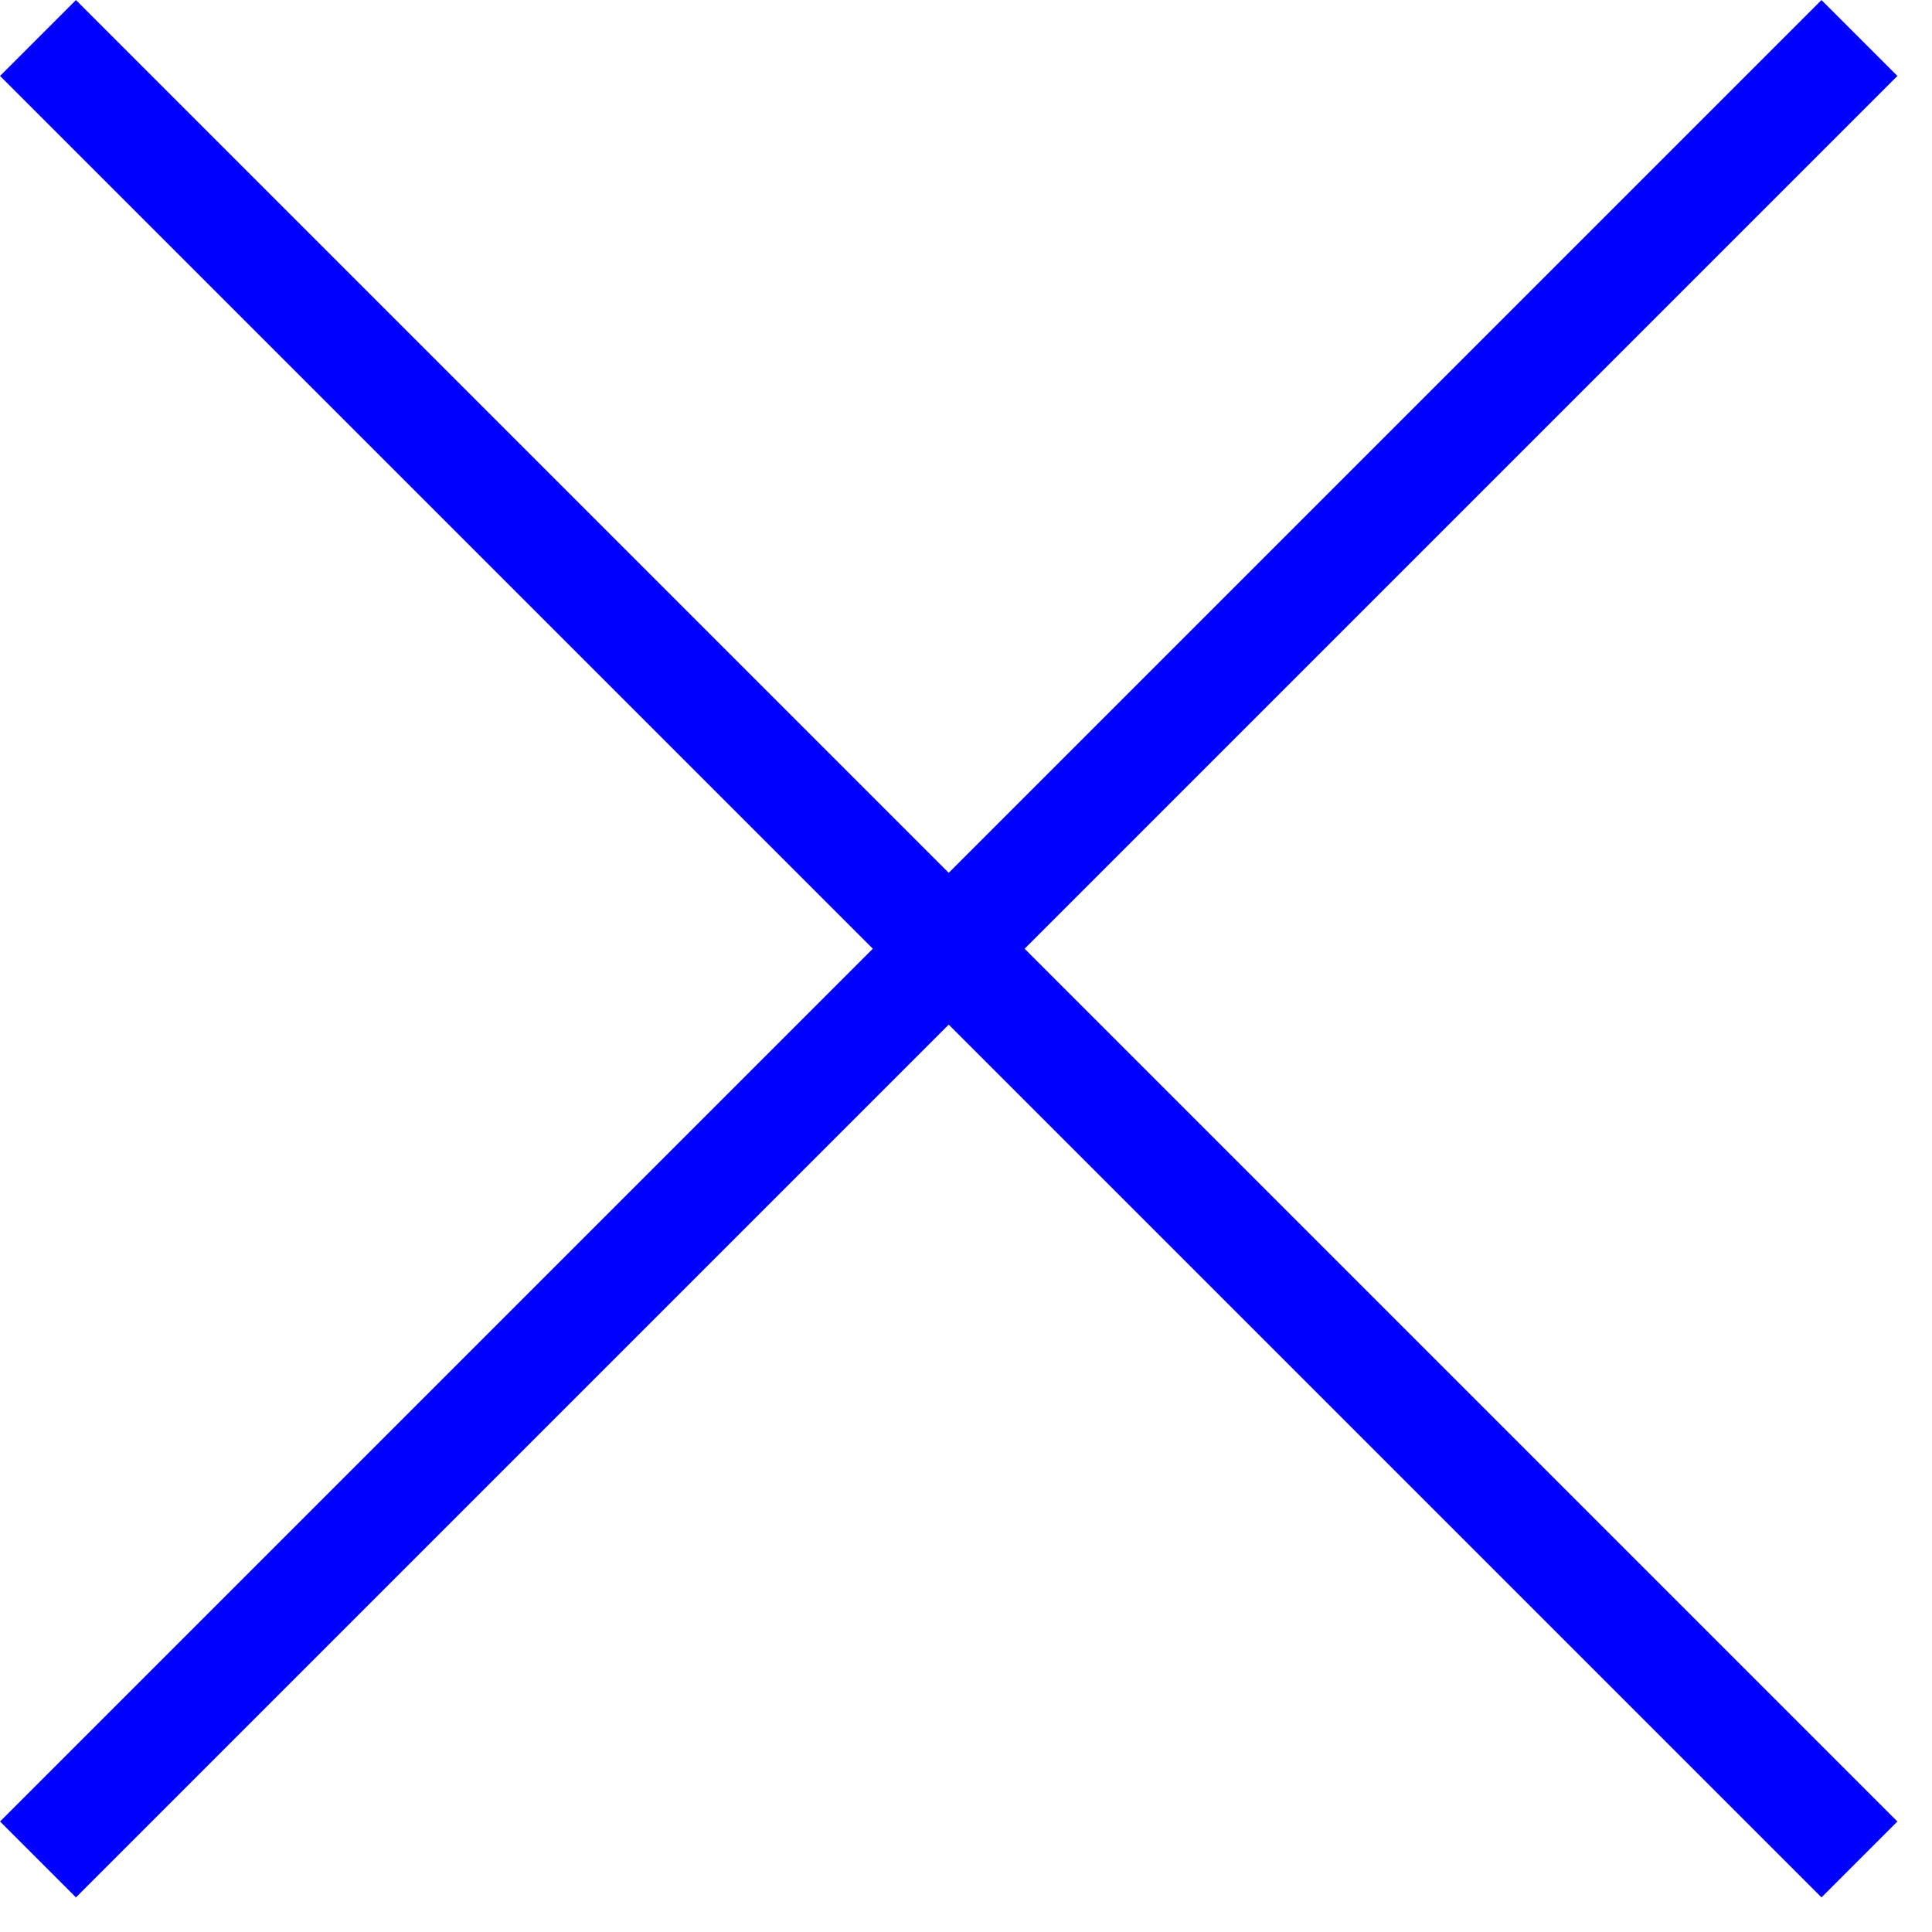
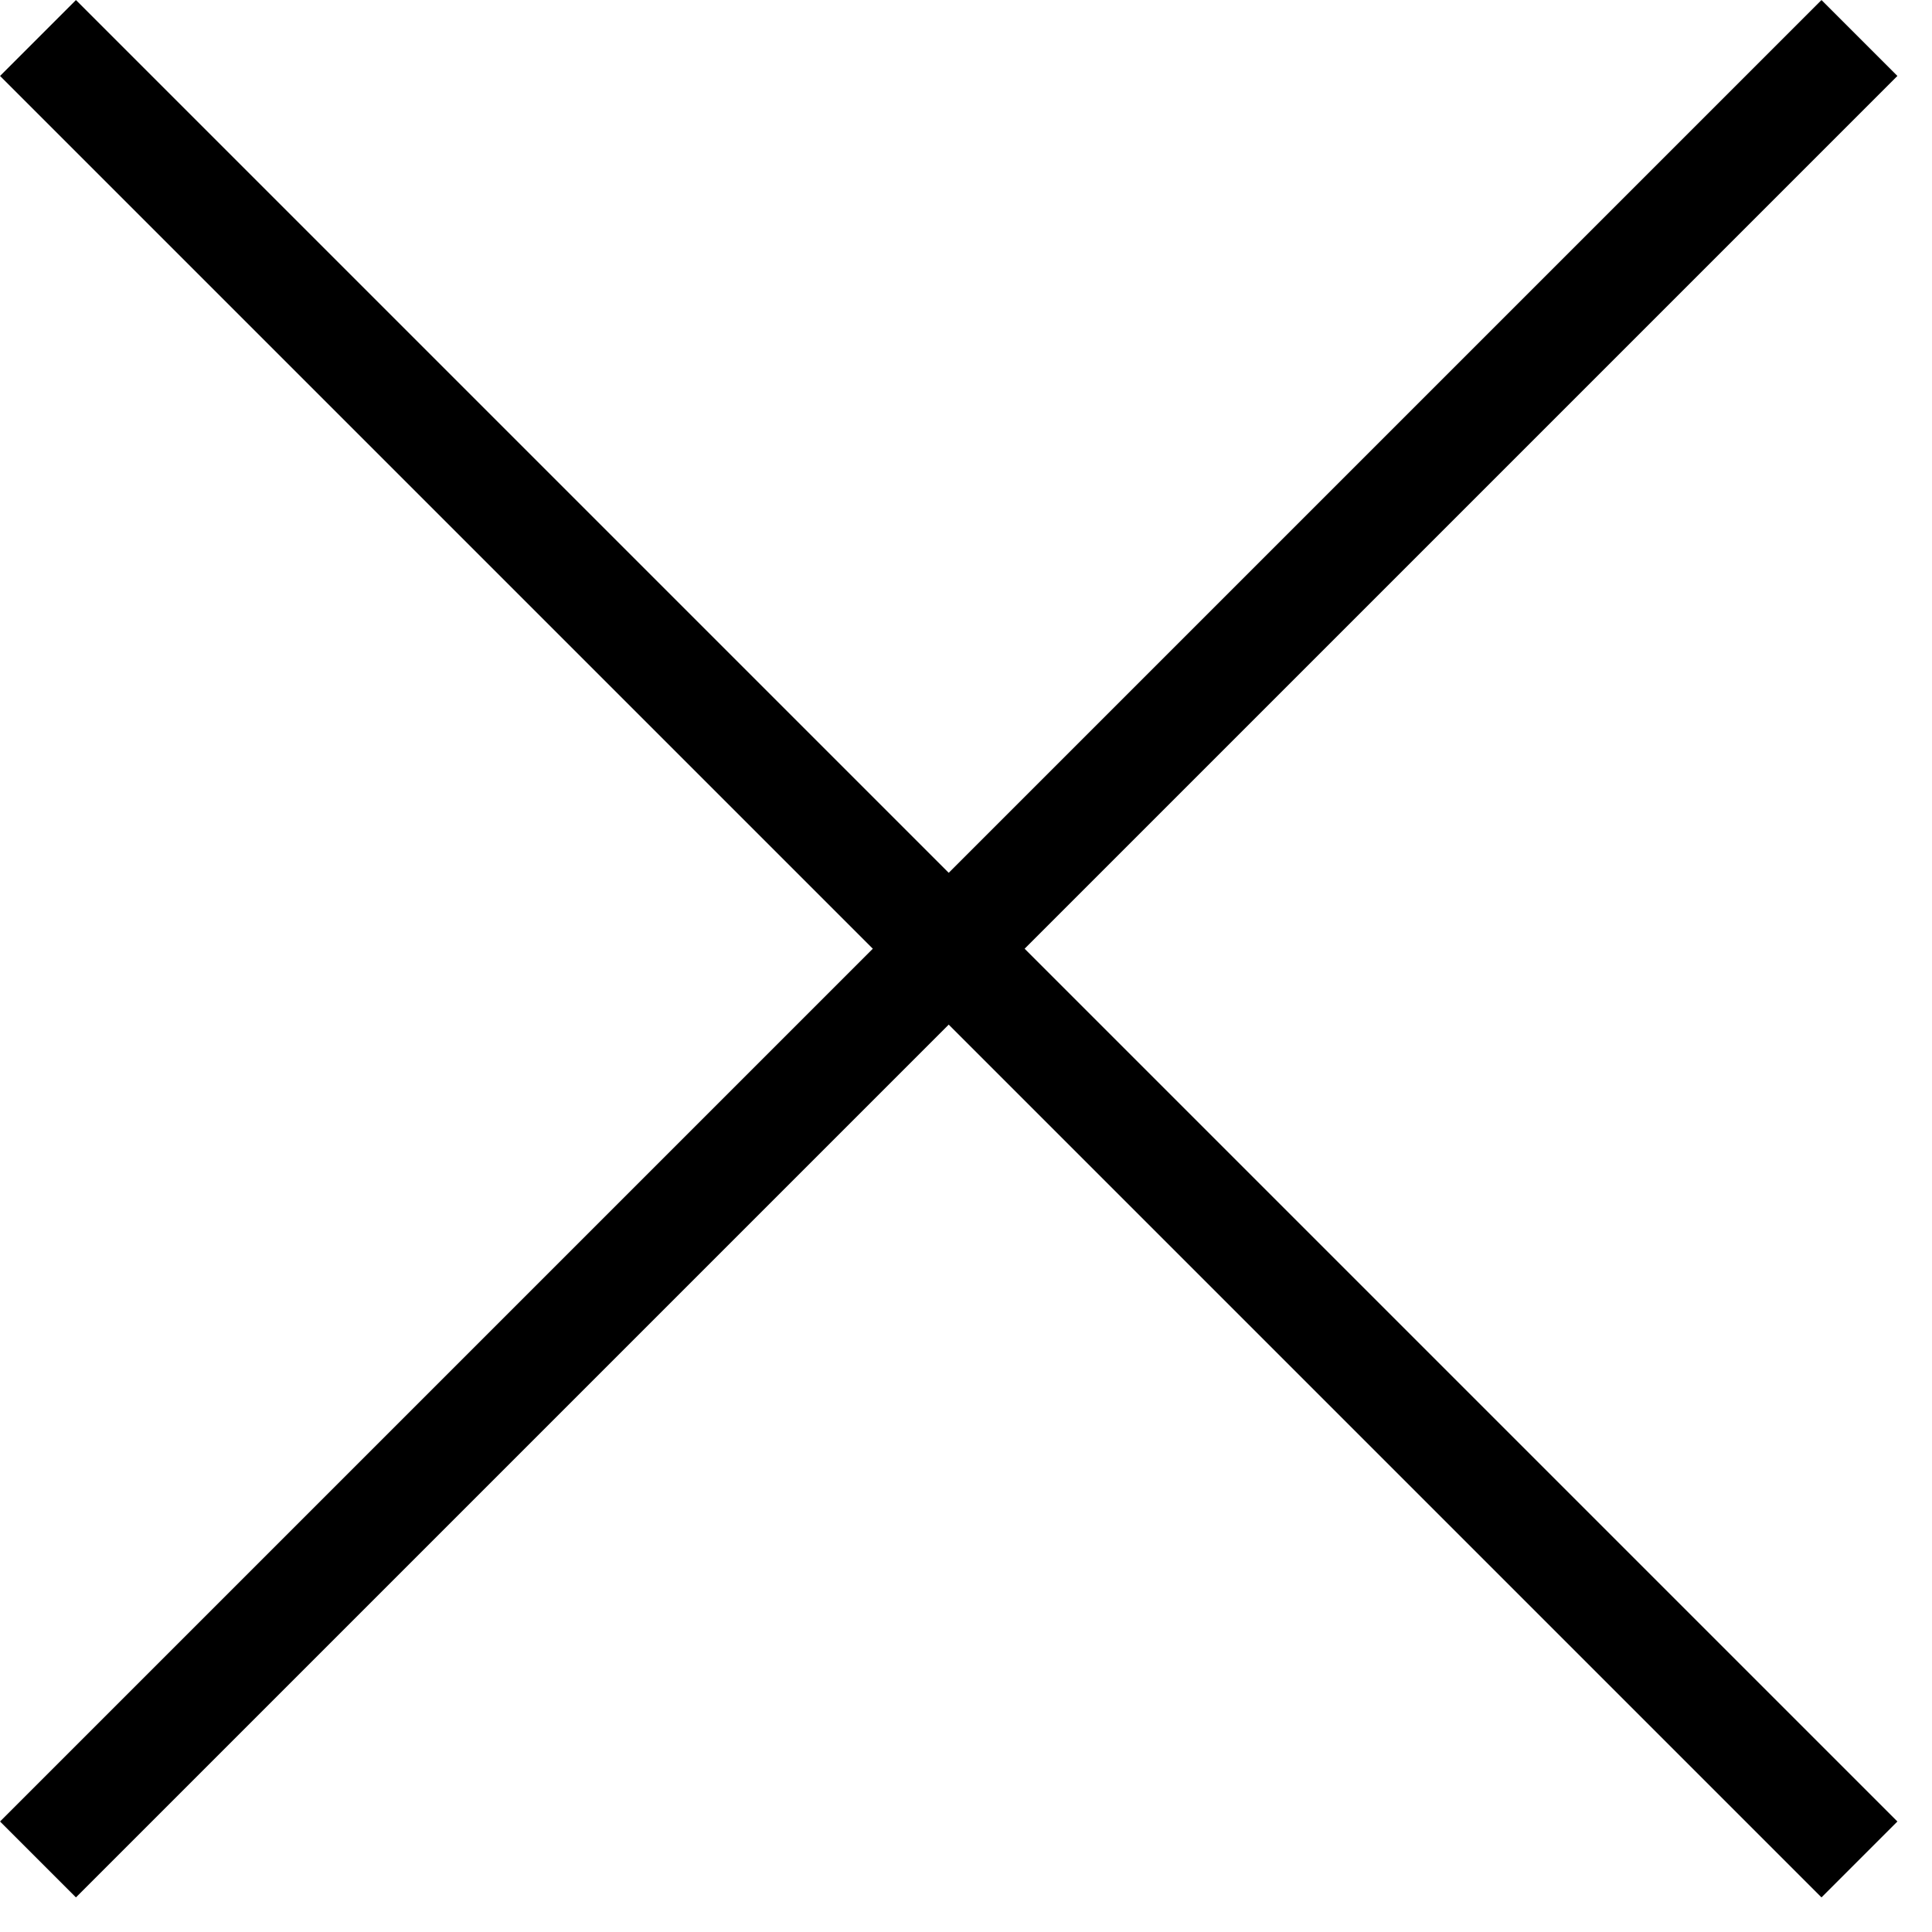
<svg xmlns="http://www.w3.org/2000/svg" width="18" height="18" viewBox="0 0 18 18" fill="none">
-   <path d="M17.324 0.354L0.354 17.324" stroke="#0000FF" />
-   <path d="M17.324 17.324L0.354 0.354" stroke="#0000FF" />
+   <path d="M17.324 0.354L0.354 17.324" stroke="#000000" />
+   <path d="M17.324 17.324L0.354 0.354" stroke="#000000" />
</svg>
